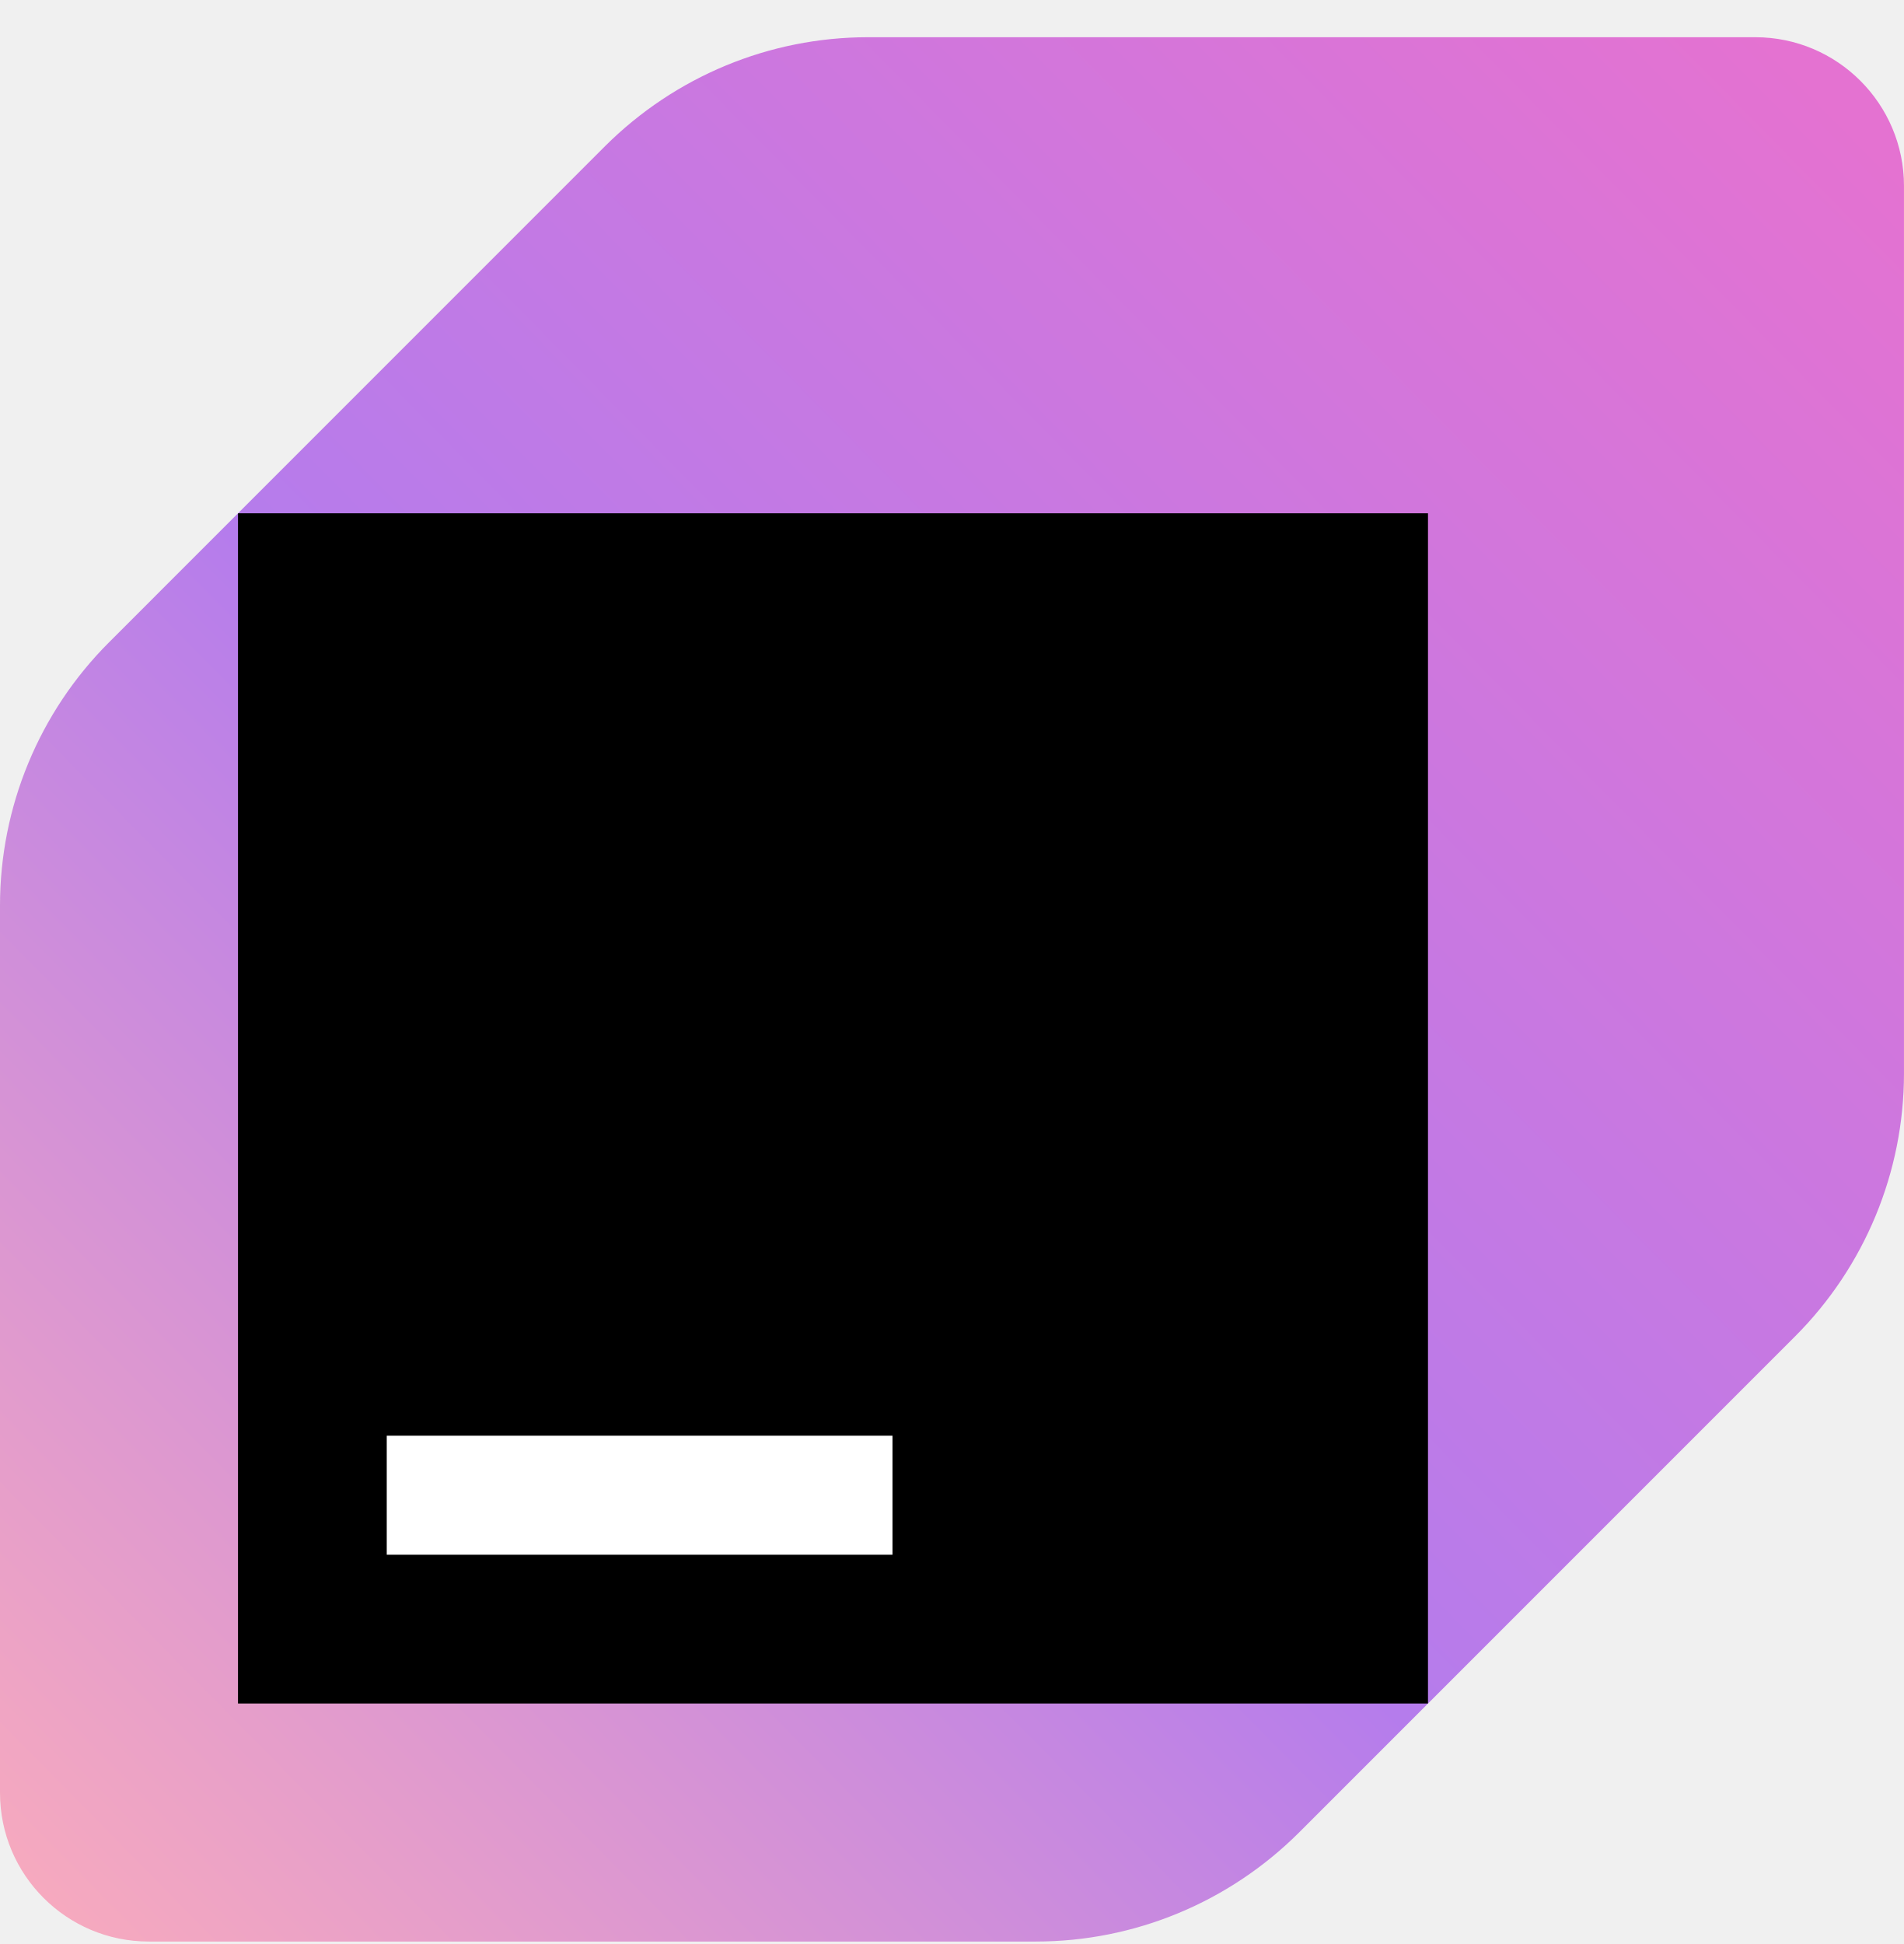
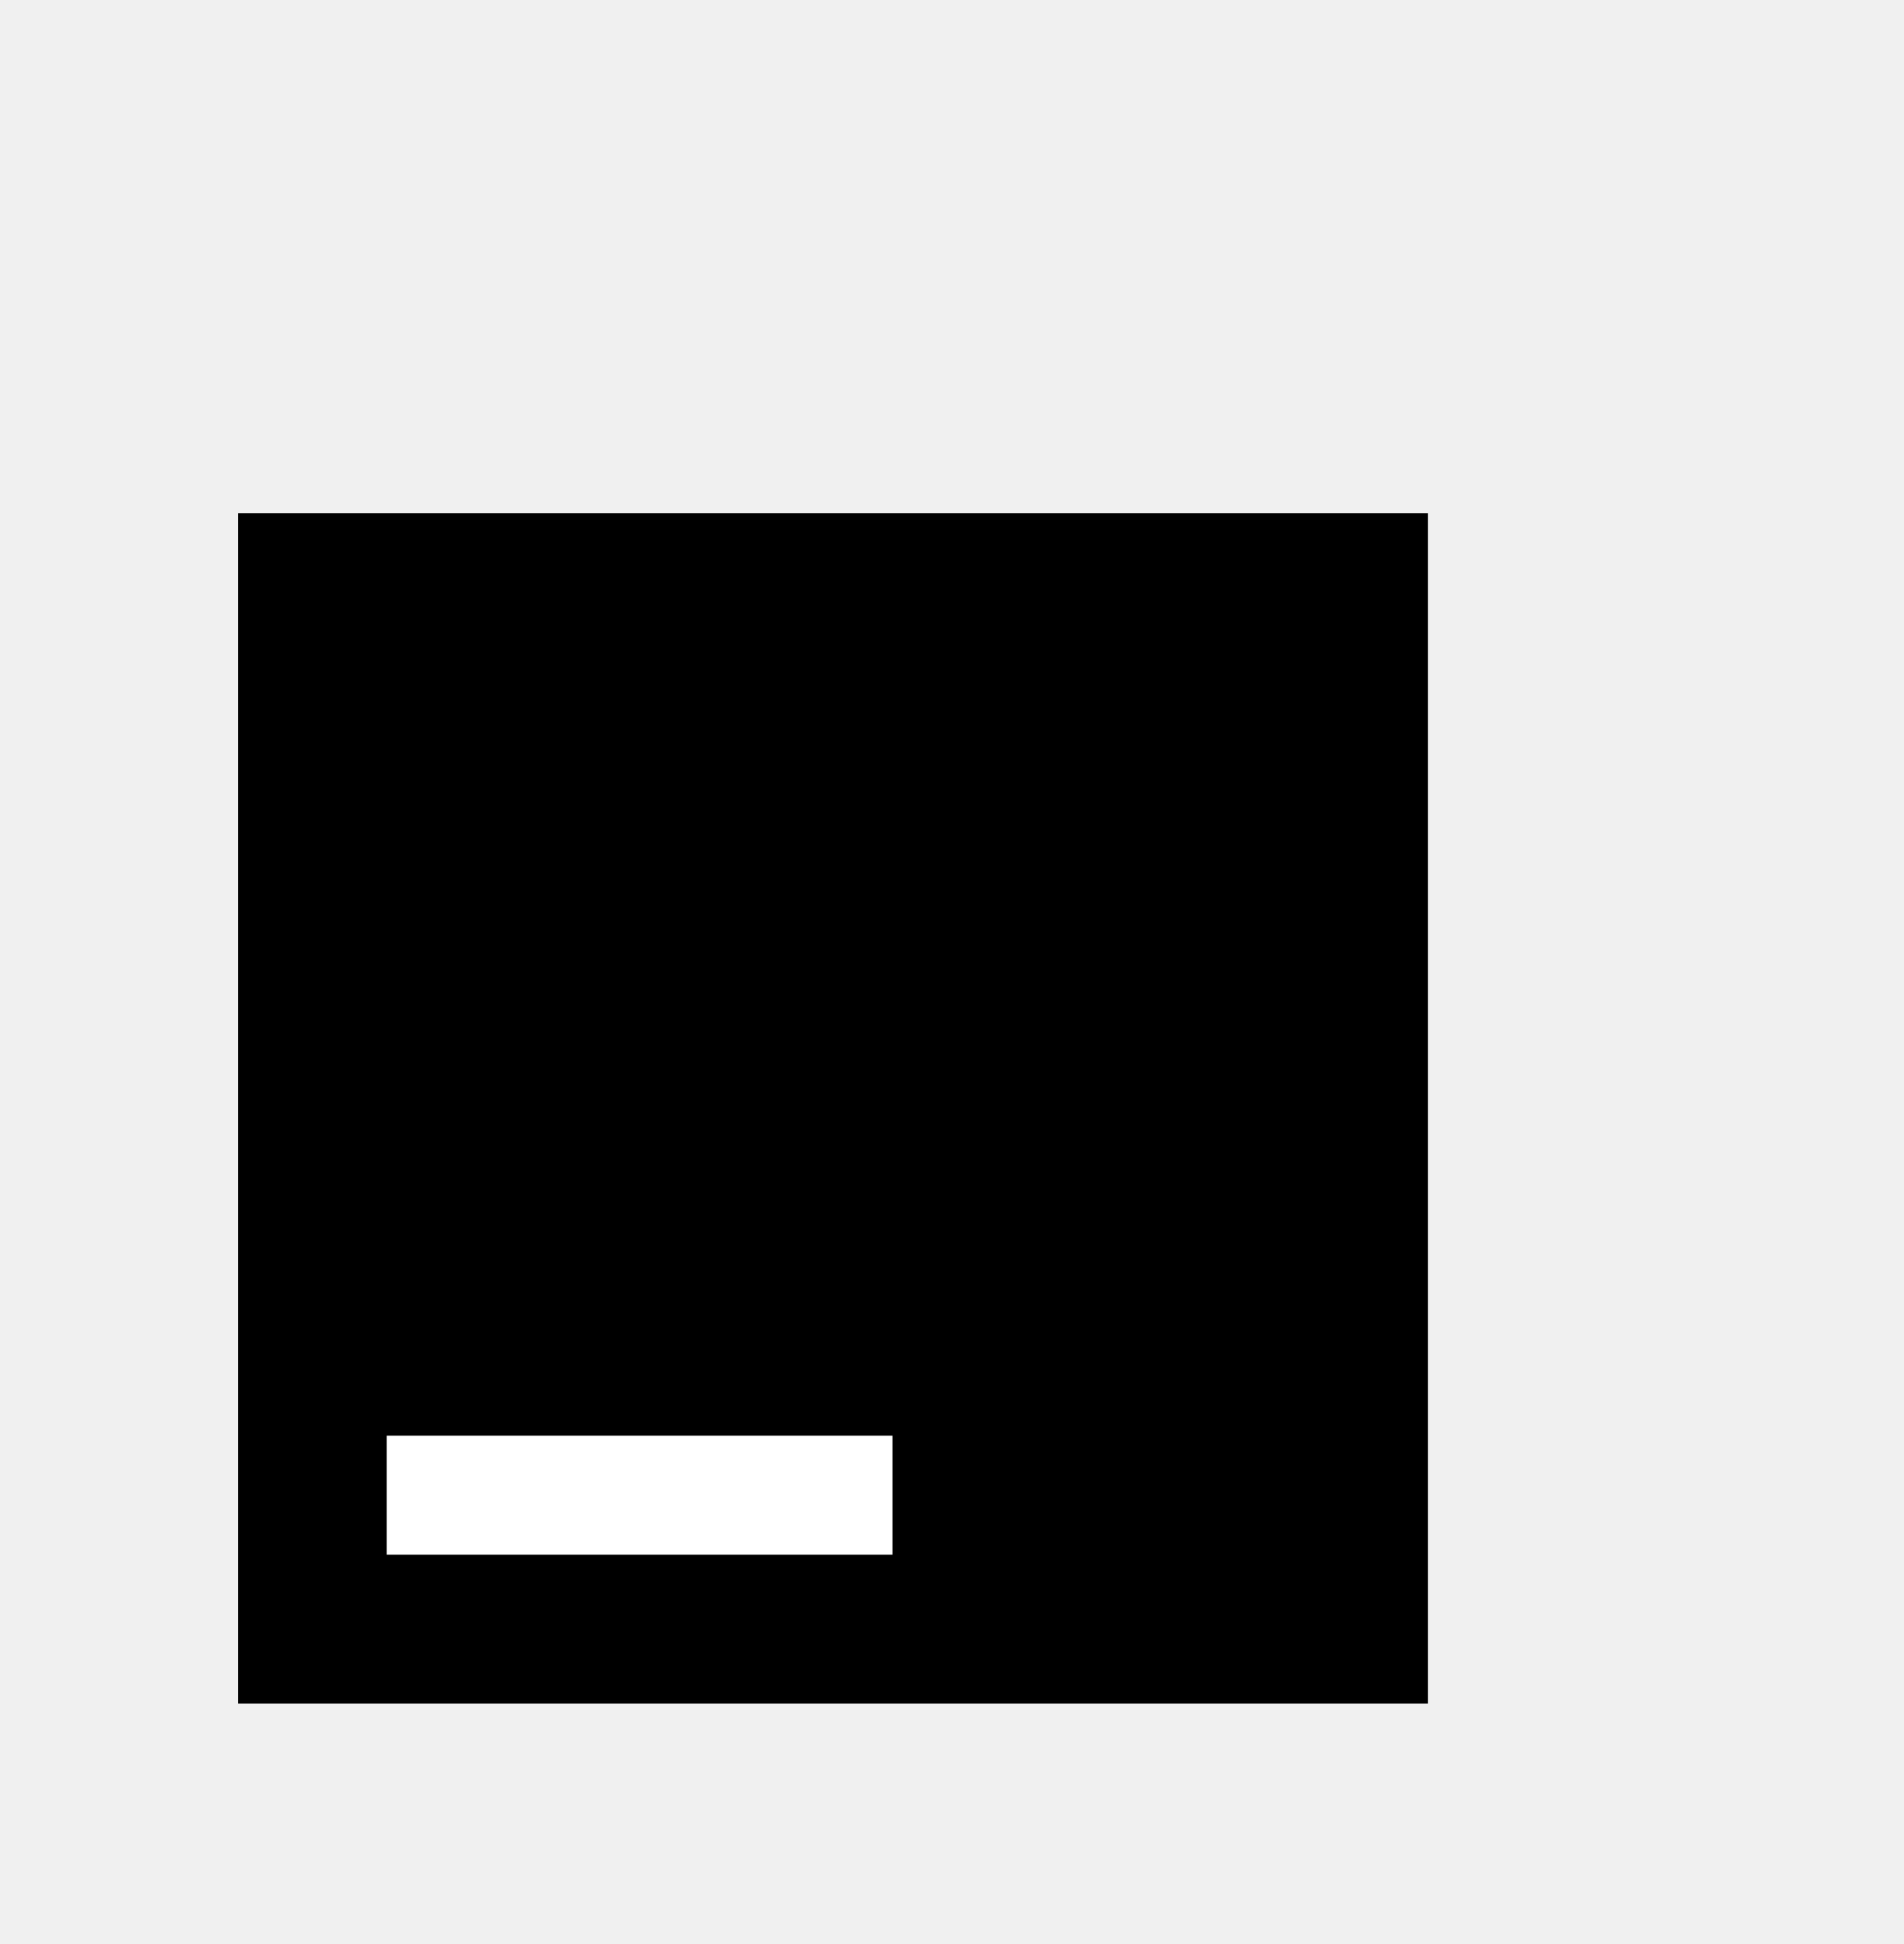
<svg xmlns="http://www.w3.org/2000/svg" width="48" height="49" viewBox="0 0 48 49" fill="none">
  <g clip-path="url(#clip0_2447_4927)">
    <path d="M15.255 3.683L2.745 16.194C0.99 17.948 0 20.334 0 22.823V45.188C0 47.258 1.68 48.938 3.75 48.938H26.115C28.605 48.938 30.983 47.949 32.745 46.194L45.255 33.684C47.01 31.928 48 29.544 48 27.053V4.688C48 2.618 46.32 0.938 44.25 0.938H21.885C19.395 0.938 17.017 1.928 15.255 3.683Z" fill="url(#paint0_linear_2447_4927)" />
    <path d="M36 12.938H6V42.938H36V12.938Z" fill="black" />
    <path d="M22.5 36.188H9.75V39.188H22.5V36.188Z" fill="white" />
  </g>
  <defs>
    <linearGradient id="paint0_linear_2447_4927" x1="0.637" y1="47.978" x2="46.965" y2="2.296" gradientUnits="userSpaceOnUse">
-       <stop stop-color="#F7AABE" />
-       <stop offset="0.43" stop-color="#B57CEC" />
-       <stop offset="0.99" stop-color="#E472D1" />
+     
    </linearGradient>
    <clipPath id="clip0_2447_4927">
      <rect width="48" height="48" fill="white" transform="translate(0 0.938477)" />
    </clipPath>
  </defs>
</svg>
